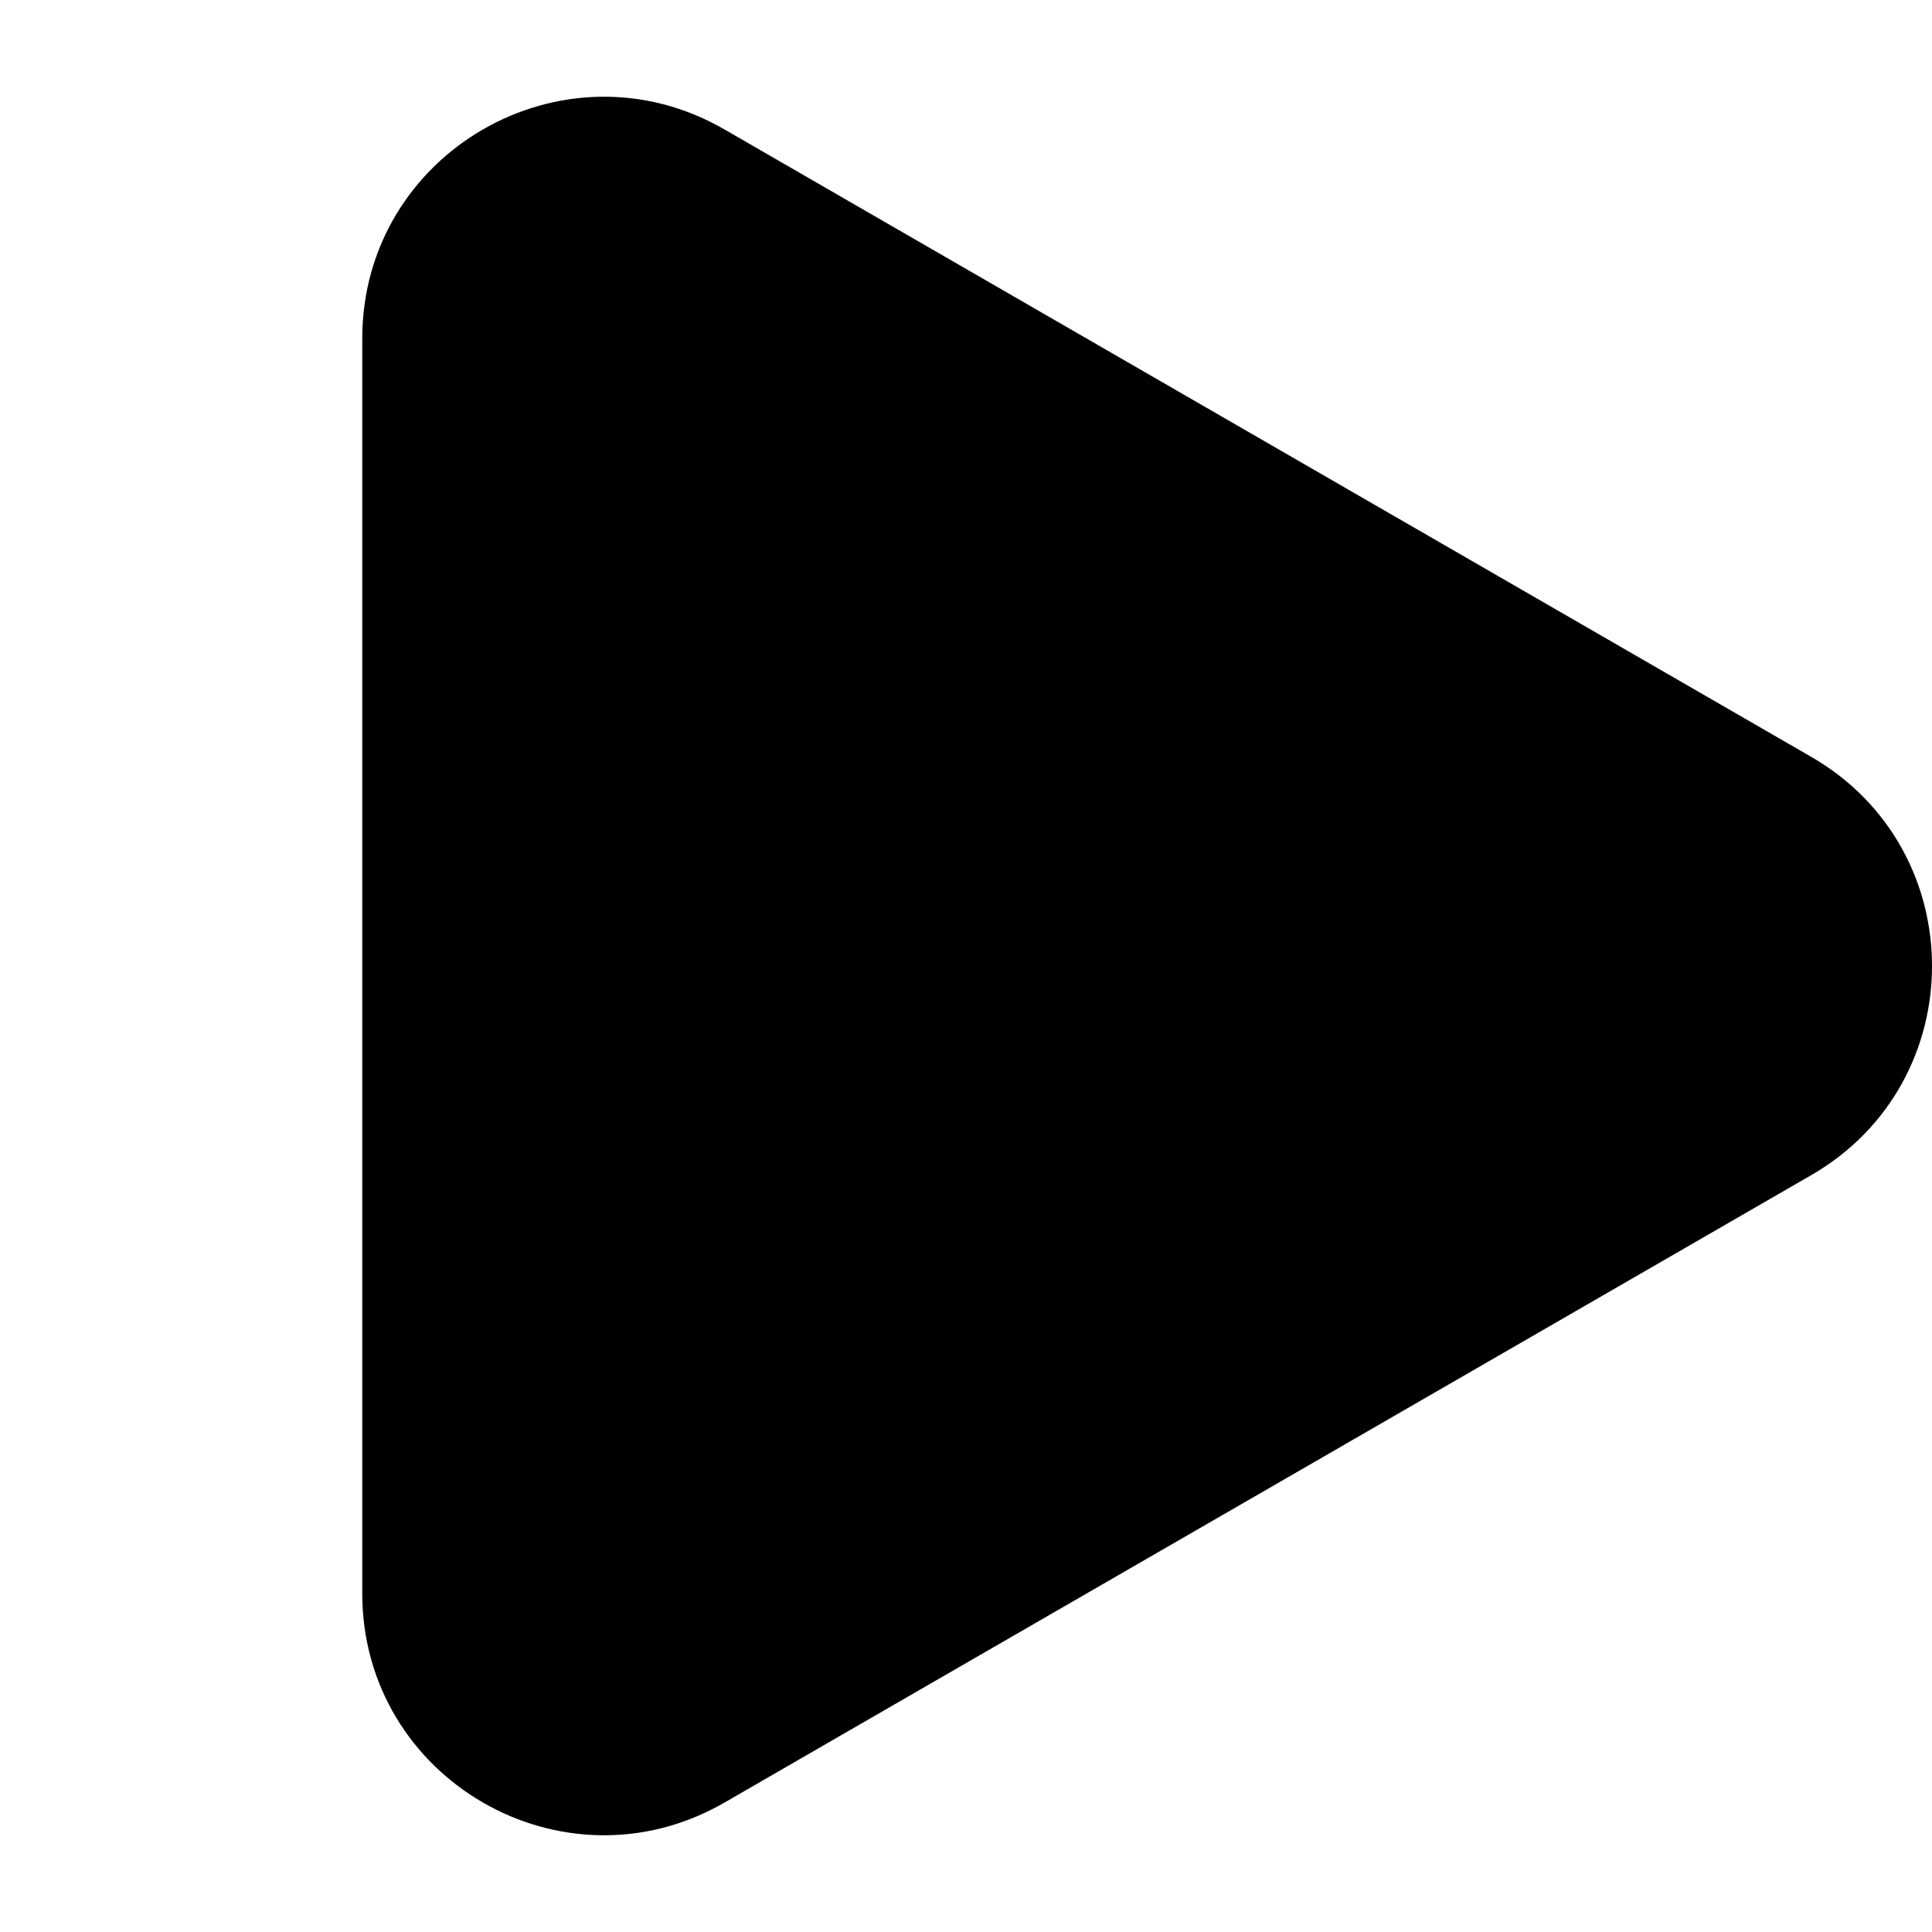
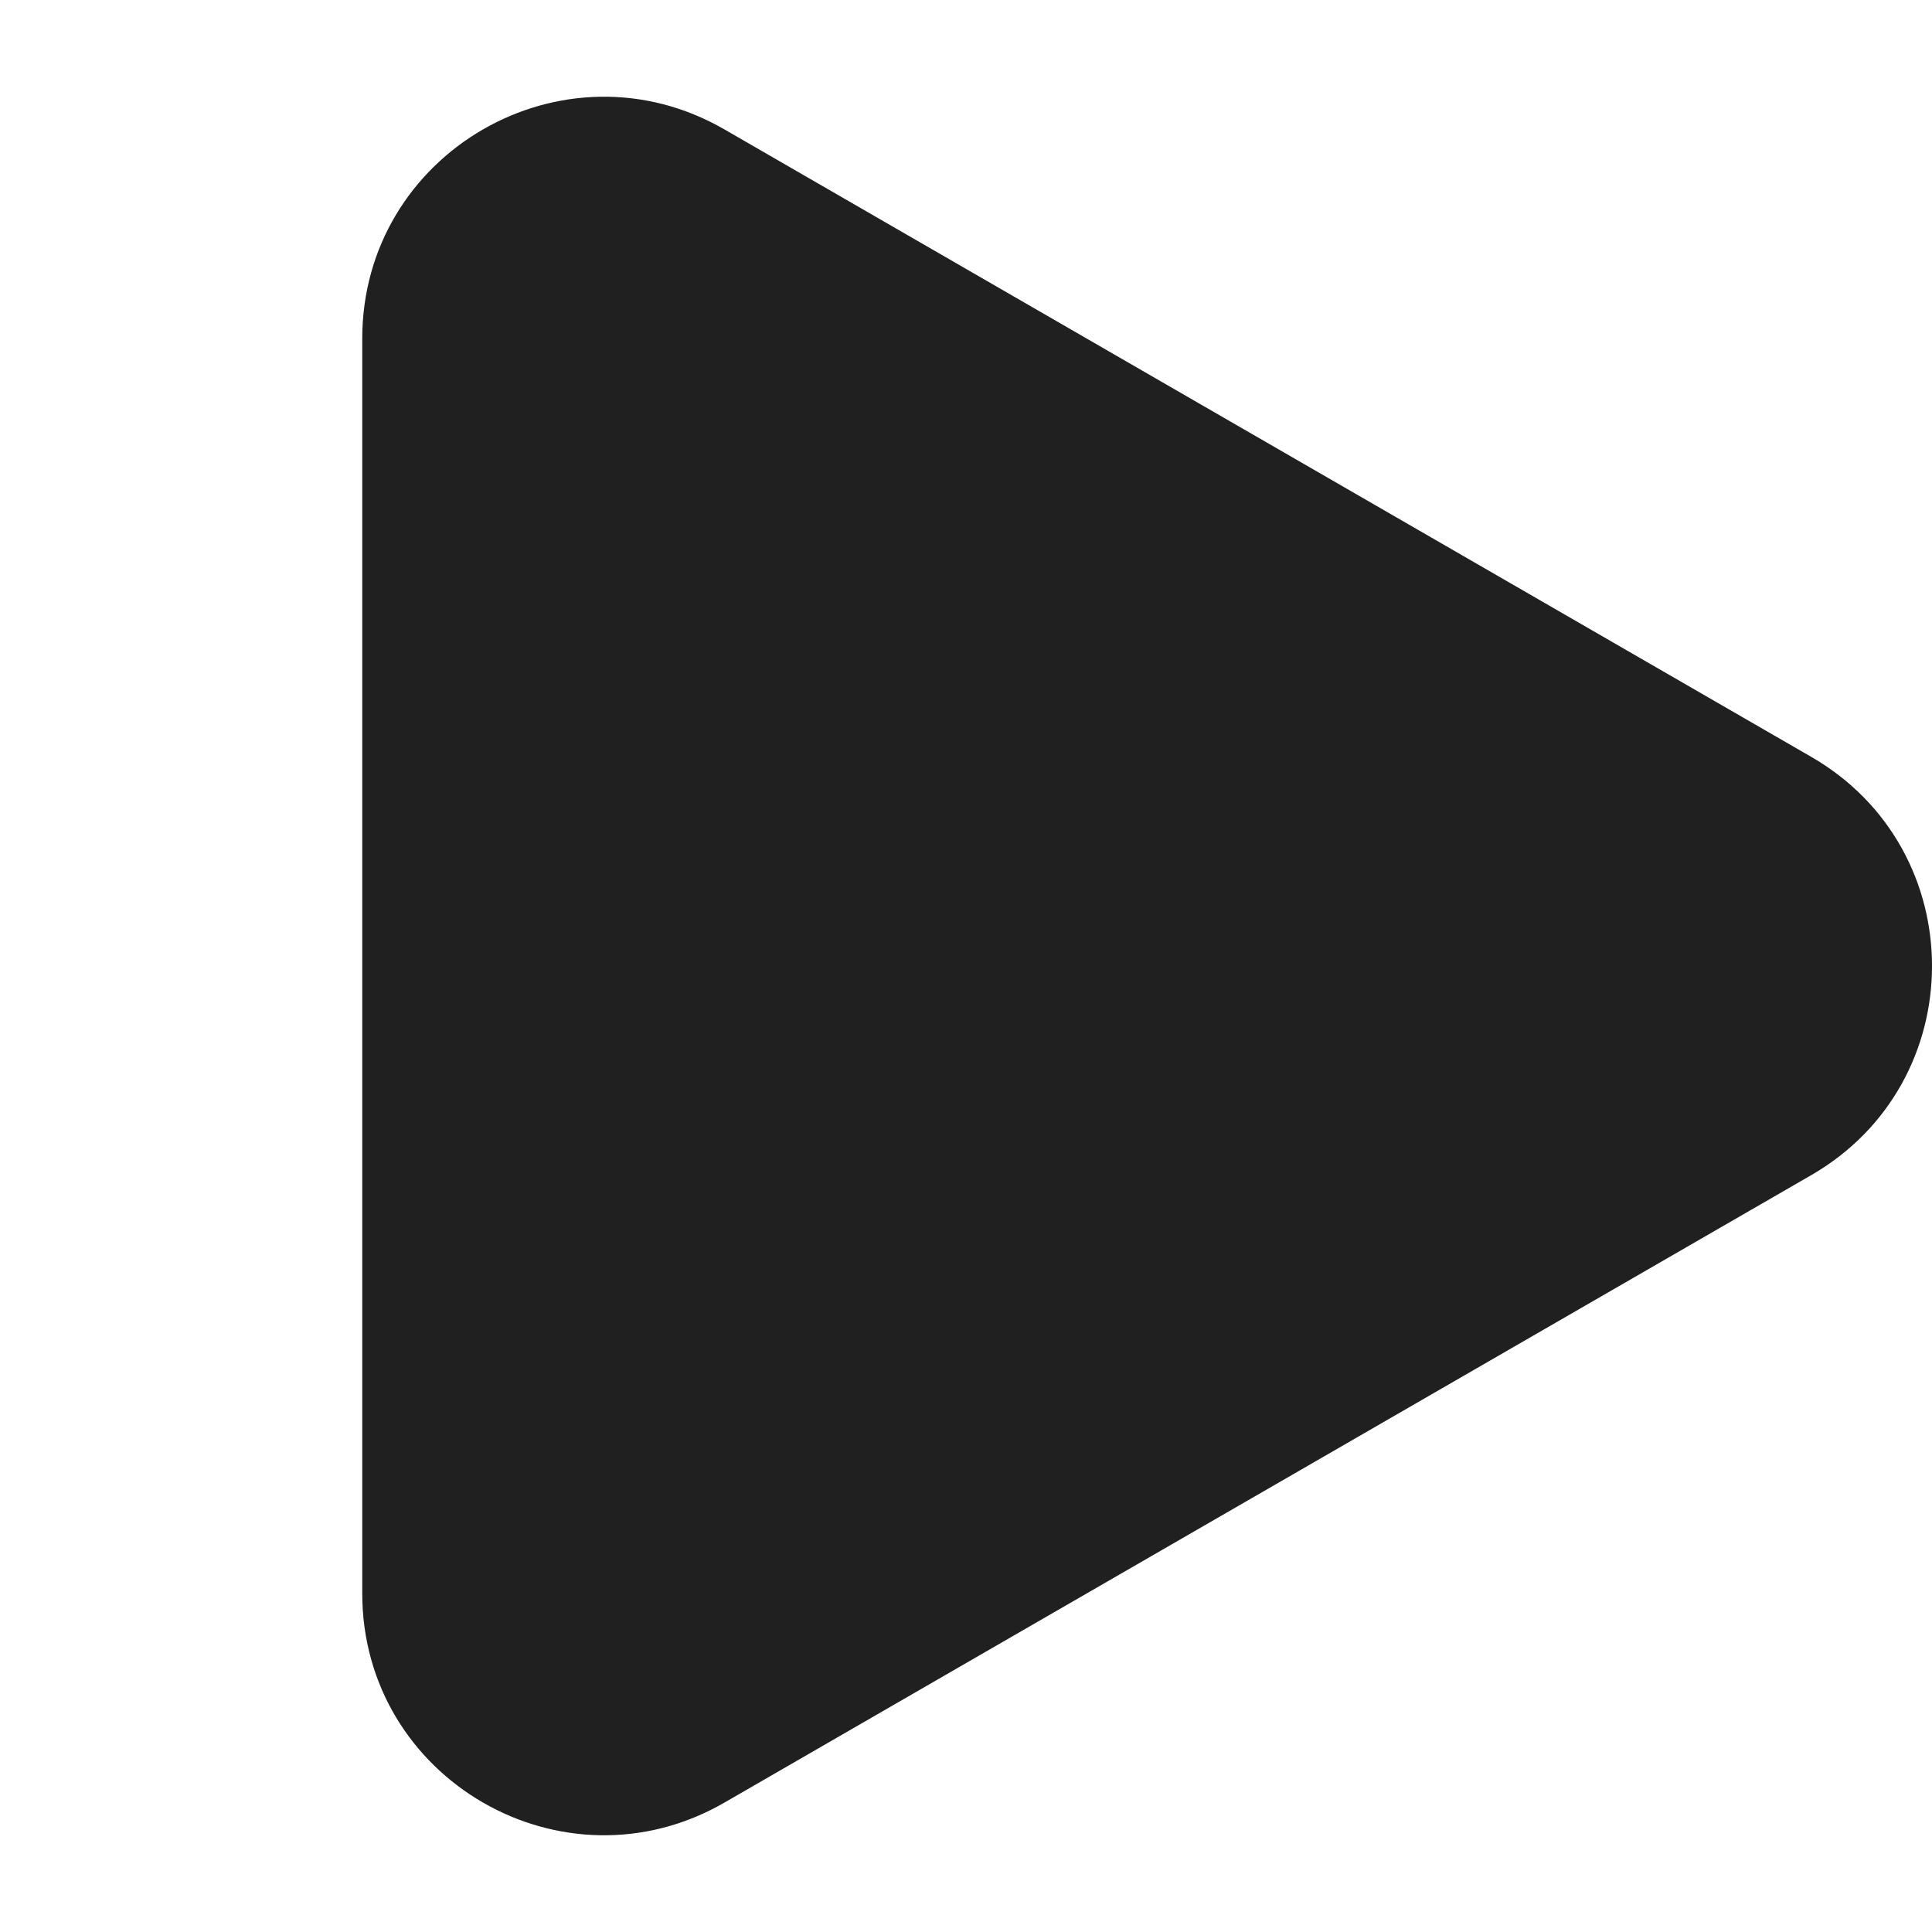
<svg xmlns="http://www.w3.org/2000/svg" width="32" height="32" viewBox="0 0 32 32" fill="none">
-   <path d="M30 12.536C32.667 14.075 32.667 17.924 30 19.464L12 29.856C9.333 31.396 6 29.471 6 26.392L6 5.608C6 2.528 9.333 0.604 12 2.144L30 12.536Z" fill="black" />
+   <path d="M30 12.536C32.667 14.075 32.667 17.924 30 19.464L12 29.856C9.333 31.396 6 29.471 6 26.392L6 5.608C6 2.528 9.333 0.604 12 2.144L30 12.536Z" fill="#202020" />
</svg>
